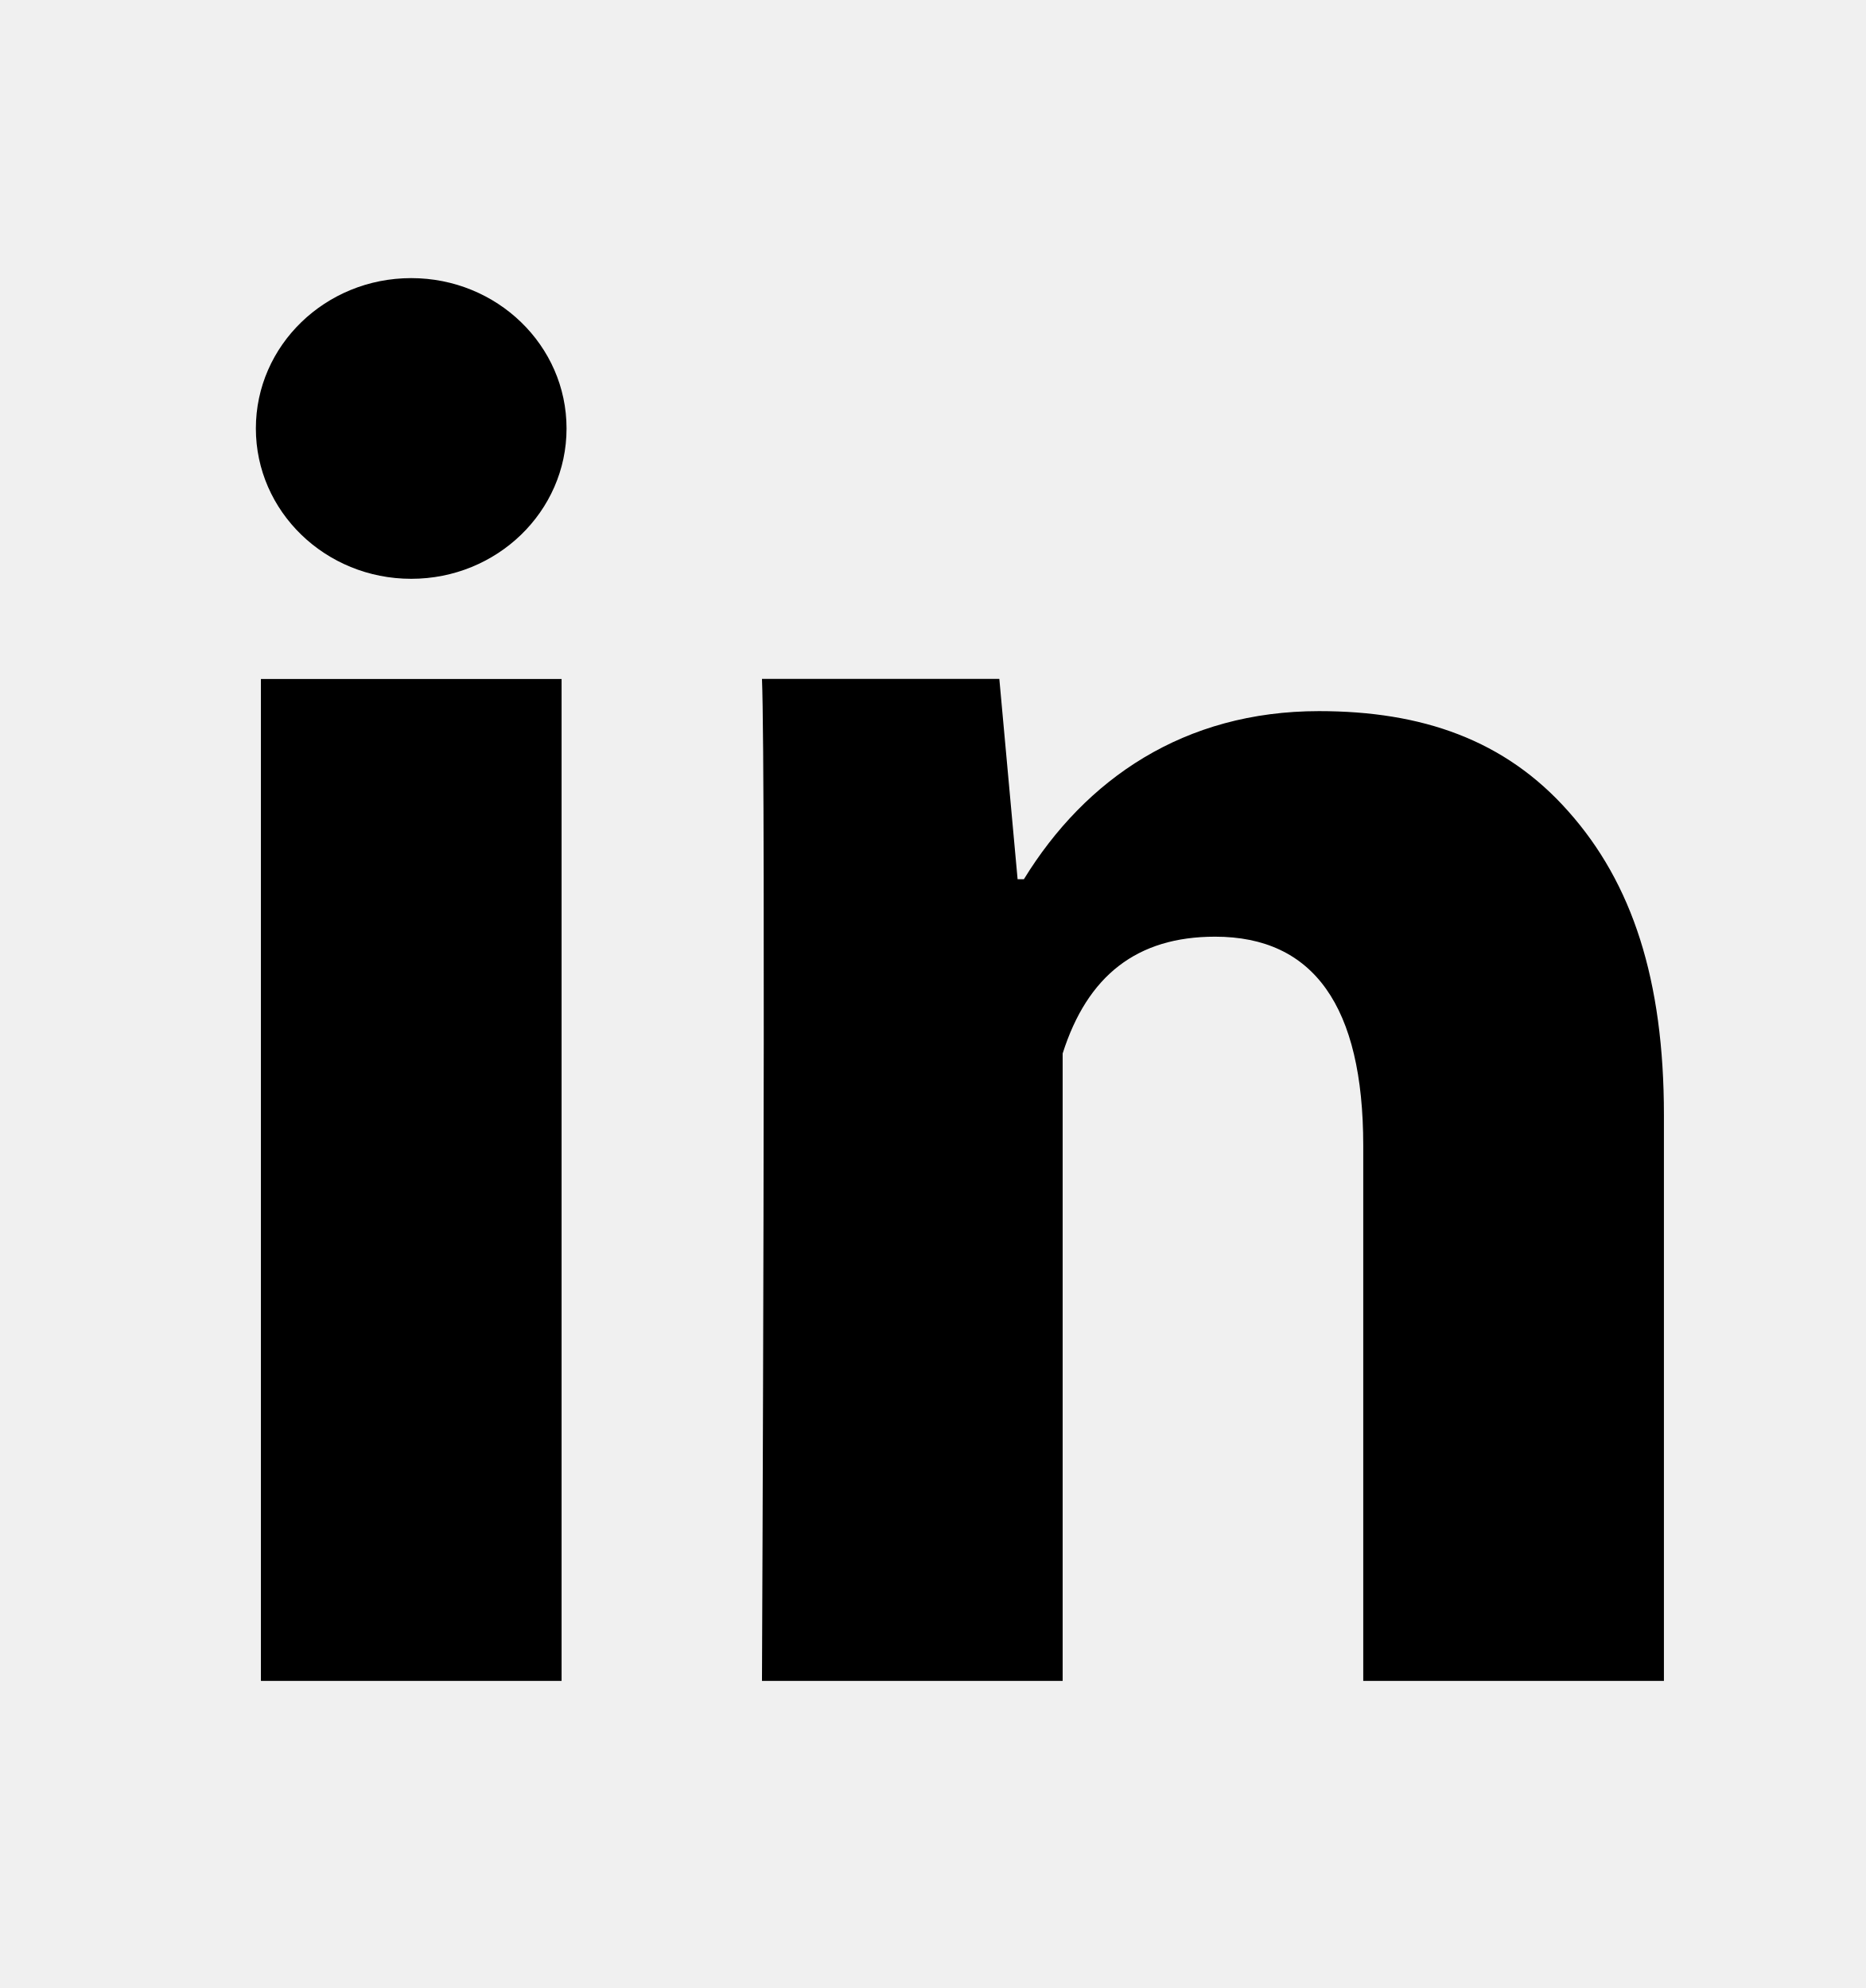
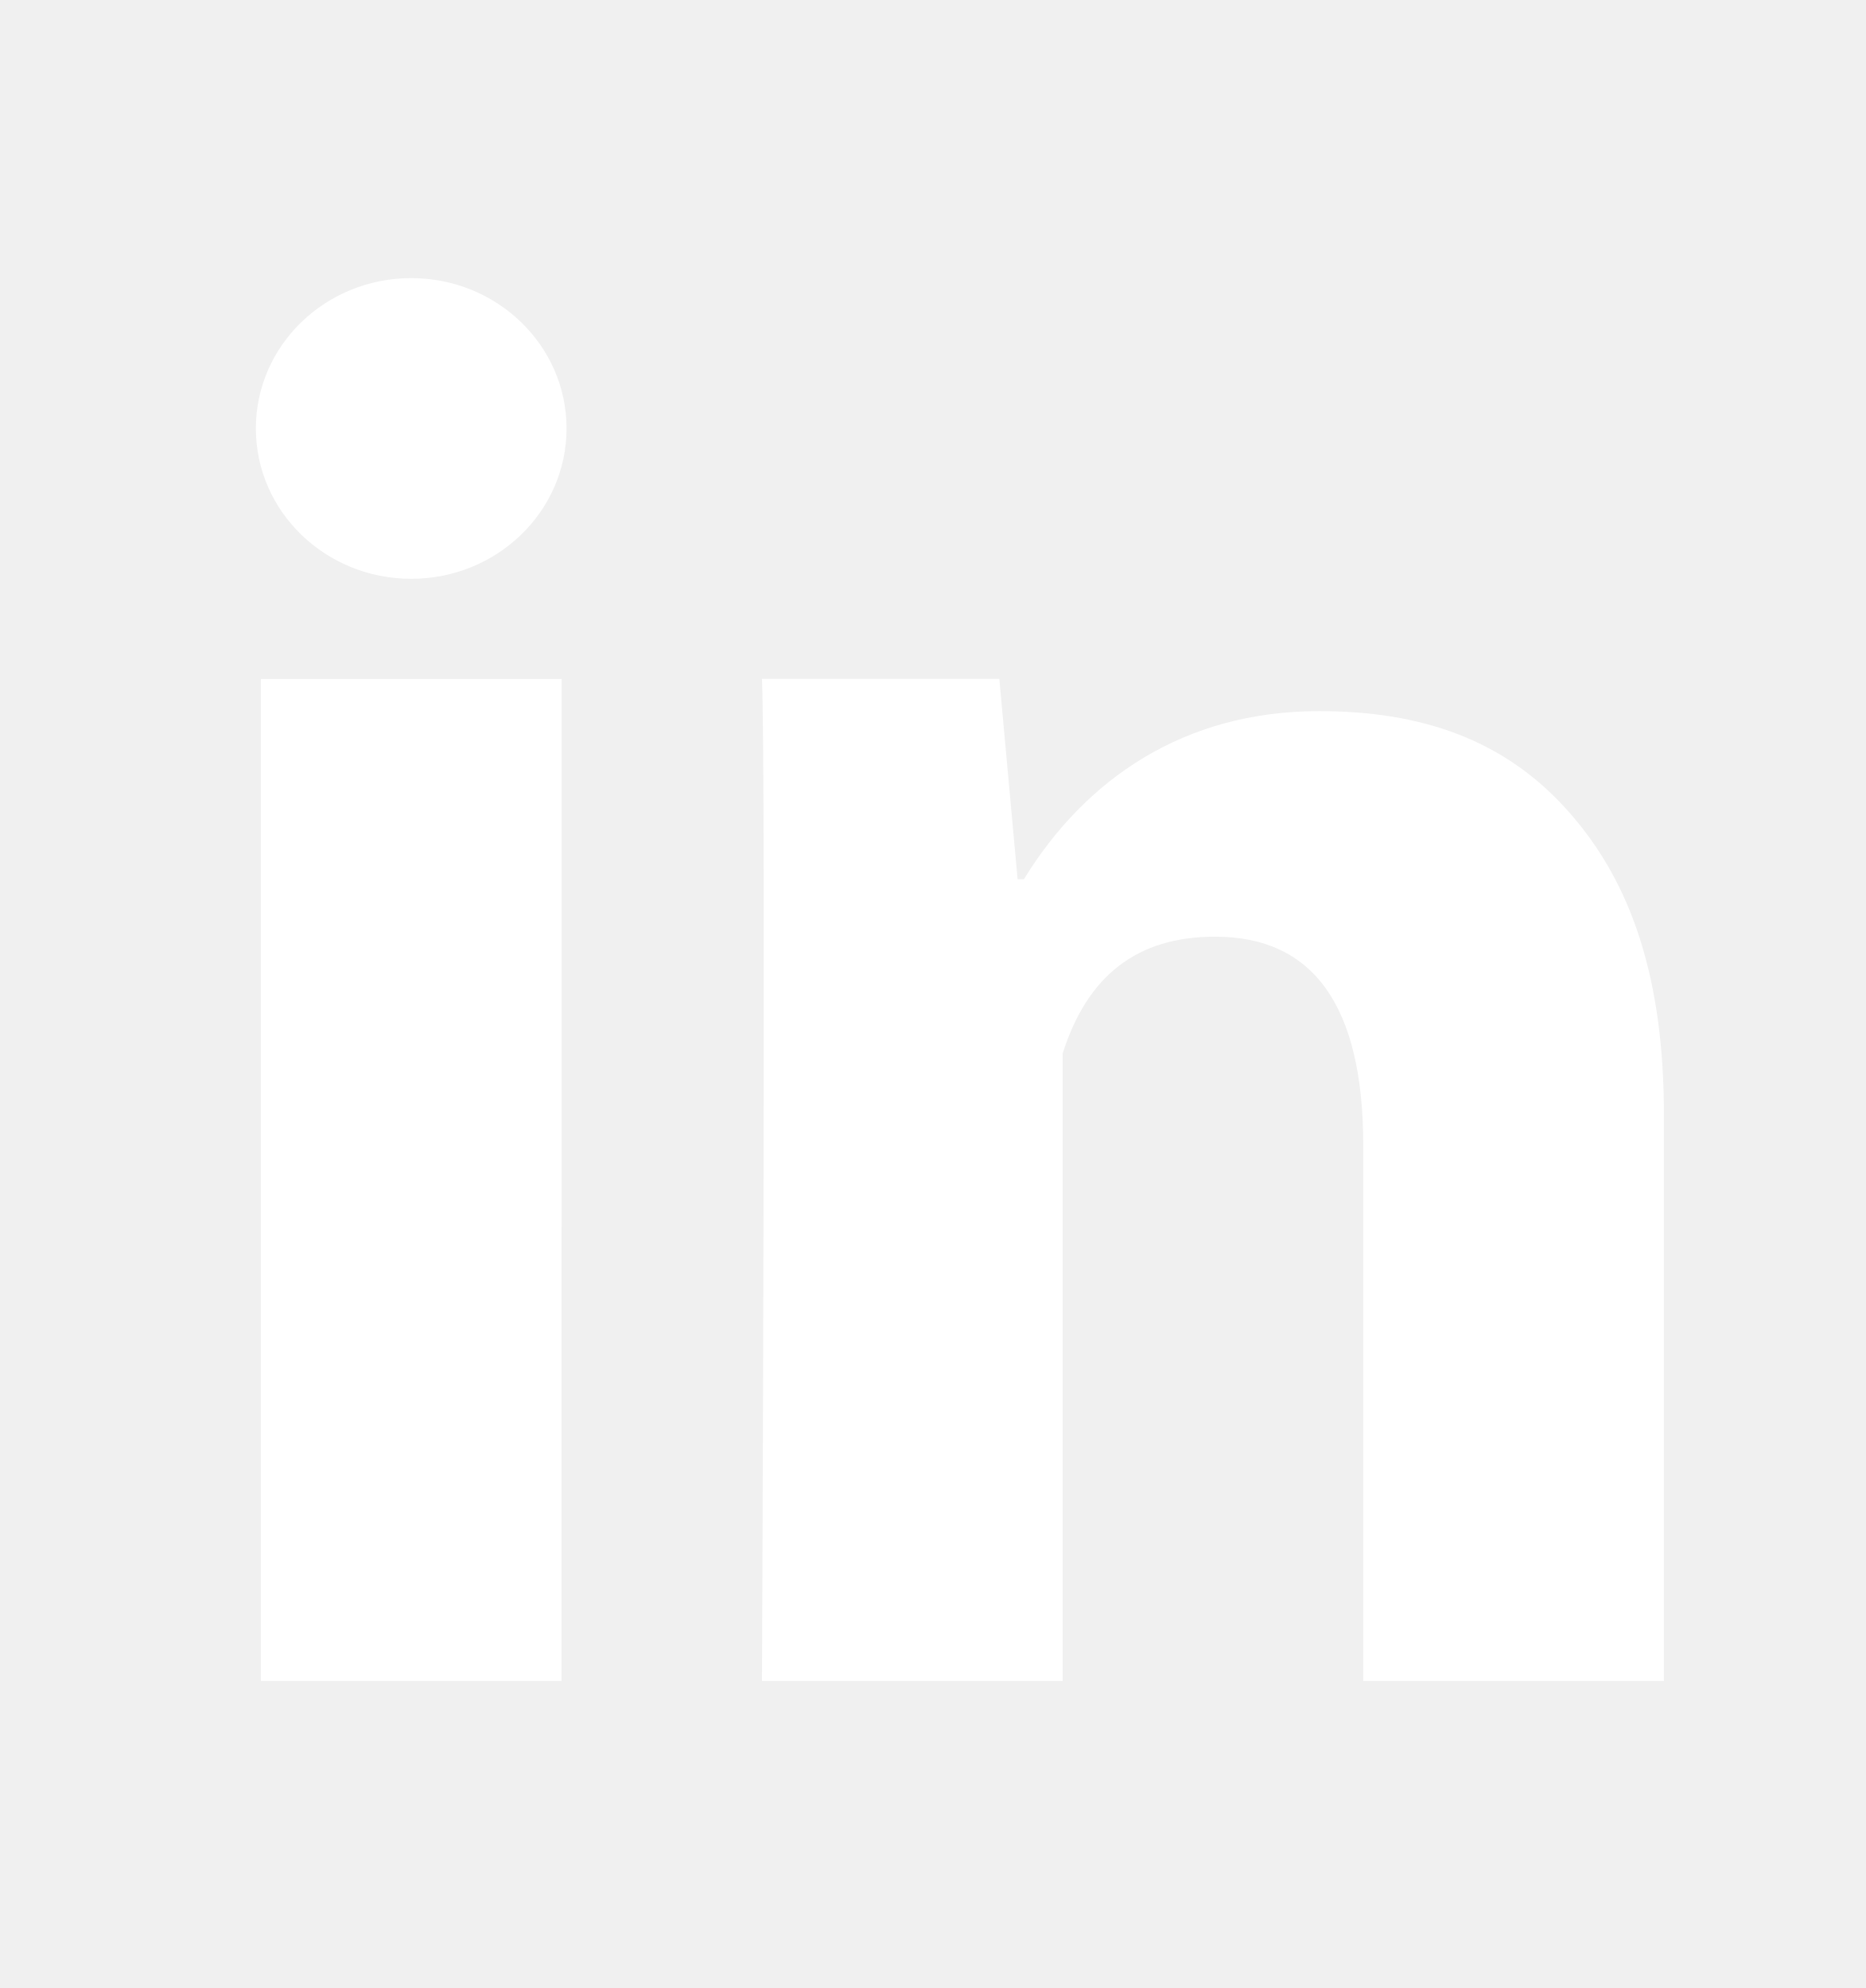
- <svg xmlns="http://www.w3.org/2000/svg" version="1.1" id="Layer_1" x="0px" y="0px" width="22.569px" height="24.053px" viewBox="0 0 22.569 24.053" enable-background="new 0 0 22.569 24.053" xml:space="preserve">
+ <svg xmlns="http://www.w3.org/2000/svg" version="1.1" id="Layer_1" x="0px" y="0px" width="22.568px" height="24.053px" viewBox="0 0 22.568 24.053" enable-background="new 0 0 22.568 24.053" xml:space="preserve">
  <g>
-     <path d="M6.792,20.337H3.156V8.215h3.637V20.337z M20.127,20.337H16.49v-6.476c0-1.688-0.602-2.528-1.792-2.528   c-0.945,0-1.544,0.47-1.844,1.413c0,1.529,0,7.591,0,7.591H9.217c0,0,0.049-10.911,0-12.123h2.871l0.221,2.424h0.076   c0.745-1.213,1.937-2.034,3.57-2.034c1.244,0,2.249,0.346,3.016,1.213c0.773,0.869,1.156,2.036,1.156,3.674V20.337z" />
+     <path fill="#FFFFFF" d="M6.792,20.337H3.156V8.215h3.638L6.792,20.337L6.792,20.337z M20.127,20.337H16.49v-6.477   c0-1.688-0.602-2.527-1.792-2.527c-0.944,0-1.544,0.47-1.844,1.413c0,1.528,0,7.591,0,7.591H9.217c0,0,0.049-10.911,0-12.123h2.871   l0.221,2.424h0.076c0.745-1.213,1.937-2.034,3.57-2.034c1.244,0,2.249,0.347,3.016,1.213c0.773,0.869,1.156,2.036,1.156,3.675   V20.337z" />
  </g>
  <g>
-     <ellipse cx="4.974" cy="5.184" rx="1.879" ry="1.819" />
+     <ellipse fill="#FFFFFF" cx="4.974" cy="5.184" rx="1.879" ry="1.819" />
  </g>
</svg>
